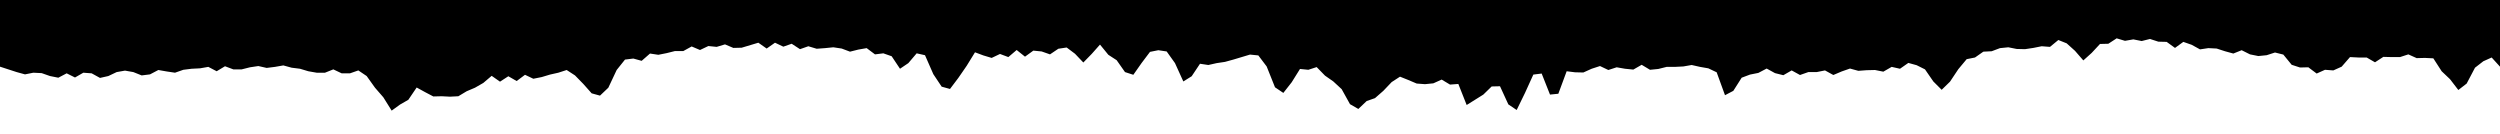
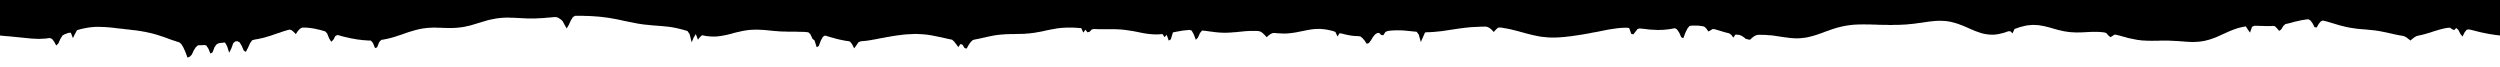
- <svg xmlns="http://www.w3.org/2000/svg" viewBox="0 0 1200 64" width="1200" height="64" preserveAspectRatio="none">
-   <path d="M0 0H1200V32L1200 32.0L1196 27.6L1192 29.4L1188 32.5L1184 40.1L1180 43.2L1176 38.0L1172 34.2L1168 28.0L1164 27.8L1160 27.9L1156 26.1L1152 27.4L1148 27.4L1144 27.3L1140 29.9L1136 27.6L1132 27.6L1128 27.4L1124 32.0L1120 33.8L1116 33.5L1112 35.3L1108 32.3L1104 32.4L1100 31.1L1096 26.2L1092 25.2L1088 26.5L1084 26.9L1080 26.1L1076 24.1L1072 25.7L1068 24.6L1064 23.3L1060 23.1L1056 23.7L1052 21.5L1048 20.1L1044 23.0L1040 20.1L1036 20.0L1032 18.7L1028 19.7L1024 18.9L1020 19.6L1016 18.4L1012 21.0L1008 21.1L1004 25.4L1000 29.0L996 24.4L992 20.8L988 19.2L984 22.5L980 22.2L976 23.0L972 23.6L968 23.5L964 22.7L960 23.1L956 24.6L952 24.8L948 27.6L944 28.4L940 33.2L936 39.2L932 43.1L928 39.1L924 33.3L920 31.3L916 30.2L912 33.0L908 32.1L904 34.4L900 33.6L896 33.7L892 34.0L888 32.9L884 34.3L880 36.0L876 33.8L872 34.6L868 34.6L864 36.0L860 33.8L856 36.1L852 35.1L848 32.9L844 35.0L840 35.8L836 37.3L832 43.6L828 45.7L824 34.7L820 32.8L816 32.1L812 31.2L808 31.9L804 32.1L800 32.1L796 33.1L792 33.5L788 31.1L784 33.4L780 33.0L776 32.3L772 33.6L768 31.7L764 33.0L760 34.8L756 34.7L752 34.2L748 45.0L744 45.4L740 35.3L736 35.8L732 44.6L728 52.8L724 50.1L720 41.4L716 41.5L712 45.4L708 47.9L704 50.4L700 40.3L696 40.6L692 38.2L688 40.0L684 40.4L680 40.1L676 38.4L672 36.8L668 39.4L664 43.6L660 47.1L656 48.5L652 52.3L648 50.0L644 42.8L640 39.1L636 36.3L632 32.2L628 33.5L624 33.1L620 39.5L616 44.6L612 41.9L608 31.9L604 26.6L600 26.2L596 27.4L592 28.6L588 29.7L584 30.3L580 31.2L576 30.6L572 36.6L568 39.1L564 30.3L560 24.7L556 24.1L552 24.9L548 30.2L544 35.9L540 34.6L536 28.9L532 26.3L528 21.4L524 25.9L520 30.0L516 25.8L512 22.8L508 23.4L504 26.1L500 24.7L496 24.3L492 27.2L488 24.0L484 27.4L480 25.9L476 27.8L472 26.6L468 25.1L464 31.6L460 37.4L456 42.7L452 41.6L448 35.6L444 26.5L440 25.6L436 30.3L432 33.0L428 27.0L424 25.6L420 26.1L416 23.1L412 23.8L408 24.8L404 23.3L400 22.7L396 23.1L392 23.4L388 22.2L384 23.6L380 21.0L376 22.4L372 20.5L368 23.3L364 20.5L360 21.7L356 22.9L352 23.0L348 21.3L344 22.5L340 22.1L336 24.0L332 22.3L328 24.5L324 24.5L320 25.5L316 26.3L312 25.7L308 29.2L304 28.1L300 28.6L296 33.6L292 42.1L288 45.9L284 44.8L280 40.3L276 36.2L272 33.6L268 34.9L264 35.8L260 37.0L256 37.8L252 35.9L248 38.9L244 36.6L240 39.2L236 36.4L232 39.8L228 42.1L224 43.8L220 46.2L216 46.4L212 46.2L208 46.3L204 44.2L200 42.0L196 47.9L192 50.2L188 53.1L184 46.7L180 42.1L176 36.5L172 33.8L168 35.2L164 35.2L160 33.3L156 34.9L152 34.9L148 34.2L144 33.0L140 32.5L136 31.4L132 32.1L128 32.6L124 31.7L120 32.3L116 33.3L112 33.3L108 31.8L104 34.2L100 32.1L96 32.8L92 33.0L88 33.5L84 34.9L80 34.3L76 33.6L72 35.7L68 36.2L64 34.6L60 33.9L56 34.6L52 36.5L48 37.4L44 35.2L40 34.9L36 37.2L32 35.2L28 37.3L24 36.5L20 35.1L16 34.9L12 35.7L8 34.6L4 33.3L0 32.0Z" fill="#000" />
+ <svg xmlns="http://www.w3.org/2000/svg" viewBox="0 0 2400 64" width="2400" height="64" preserveAspectRatio="none">
+   <path d="M0 0H2400V34.1L2400 34.1L2398 33.8L2396 33.6L2394 33.3L2392 33.0L2390 32.7L2388 32.3L2386 31.9L2384 31.5L2382 31.1L2380 30.6L2378 30.1L2376 29.6L2374 29.1L2372 28.6L2370 28.2L2368 28.6L2366 31.1L2364 35.1L2362 32.6L2360 28.7L2358 26.9L2356 28.9L2354 28.0L2352 26.6L2350 26.7L2348 27.0L2346 27.4L2344 27.9L2342 28.4L2340 29.0L2338 29.6L2336 30.2L2334 30.9L2332 31.5L2330 32.1L2328 32.7L2326 33.2L2324 33.7L2322 34.1L2320 34.6L2318 35.7L2316 37.2L2314 38.9L2312 37.3L2310 35.8L2308 34.8L2306 34.3L2304 34.0L2302 33.6L2300 33.2L2298 32.8L2296 32.3L2294 31.9L2292 31.4L2290 31.0L2288 30.6L2286 30.2L2284 29.8L2282 29.5L2280 29.2L2278 29.0L2276 28.8L2274 28.6L2272 28.4L2270 28.2L2268 28.1L2266 27.9L2264 27.7L2262 27.5L2260 27.2L2258 26.9L2256 26.6L2254 26.2L2252 25.8L2250 25.3L2248 24.8L2246 24.3L2244 23.7L2242 23.1L2240 22.5L2238 21.9L2236 21.3L2234 20.7L2232 20.2L2230 19.7L2228 20.5L2226 22.9L2224 26.4L2222 26.1L2220 22.3L2218 19.6L2216 18.5L2214 18.7L2212 19.0L2210 19.3L2208 19.7L2206 20.2L2204 20.6L2202 21.1L2200 21.7L2198 22.2L2196 22.7L2194 23.1L2192 24.9L2190 28.2L2188 29.7L2186 27.3L2184 25.2L2182 24.9L2180 25.0L2178 25.0L2176 25.0L2174 25.0L2172 24.9L2170 24.9L2168 24.8L2166 24.8L2164 24.8L2162 25.7L2160 31.3L2158 28.5L2156 25.3L2154 25.7L2152 26.1L2150 26.6L2148 27.1L2146 27.8L2144 28.5L2142 29.3L2140 30.1L2138 31.0L2136 31.9L2134 32.8L2132 33.7L2130 34.6L2128 35.5L2126 36.3L2124 37.0L2122 37.7L2120 38.3L2118 38.8L2116 39.3L2114 39.6L2112 39.9L2110 40.1L2108 40.2L2106 40.3L2104 40.3L2102 40.2L2100 40.1L2098 40.0L2096 39.8L2094 39.7L2092 39.5L2090 39.4L2088 39.3L2086 39.2L2084 39.1L2082 39.0L2080 39.0L2078 39.0L2076 39.0L2074 39.0L2072 39.1L2070 39.1L2068 39.1L2066 39.2L2064 39.1L2062 39.1L2060 39.0L2058 38.9L2056 38.8L2054 38.5L2052 38.3L2050 37.9L2048 37.5L2046 37.1L2044 36.7L2042 36.2L2040 35.6L2038 35.1L2036 34.5L2034 34.0L2032 33.5L2030 33.2L2028 34.5L2026 35.7L2024 34.0L2022 31.7L2020 31.1L2018 30.9L2016 30.7L2014 30.6L2012 30.6L2010 30.6L2008 30.6L2006 30.7L2004 30.8L2002 30.9L2000 31.0L1998 31.1L1996 31.1L1994 31.2L1992 31.1L1990 31.0L1988 30.9L1986 30.7L1984 30.4L1982 30.1L1980 29.7L1978 29.2L1976 28.8L1974 28.2L1972 27.7L1970 27.1L1968 26.5L1966 26.0L1964 25.5L1962 25.0L1960 24.7L1958 24.3L1956 24.1L1954 24.0L1952 23.9L1950 24.0L1948 24.2L1946 24.4L1944 24.8L1942 25.3L1940 25.8L1938 26.4L1936 27.1L1934 27.8L1932 32.0L1930 30.0L1928 30.0L1926 30.7L1924 31.4L1922 31.9L1920 32.4L1918 32.8L1916 33.1L1914 33.3L1912 33.3L1910 33.2L1908 33.0L1906 32.7L1904 32.3L1902 31.8L1900 31.1L1898 30.4L1896 29.7L1894 28.8L1892 28.0L1890 27.1L1888 26.2L1886 25.4L1884 24.5L1882 23.8L1880 23.0L1878 22.4L1876 21.8L1874 21.3L1872 20.8L1870 20.5L1868 20.2L1866 20.1L1864 20.0L1862 20.0L1860 20.0L1858 20.1L1856 20.3L1854 20.5L1852 20.7L1850 21.0L1848 21.3L1846 21.6L1844 21.9L1842 22.1L1840 22.4L1838 22.7L1836 22.9L1834 23.1L1832 23.3L1830 23.5L1828 23.6L1826 23.7L1824 23.8L1822 23.9L1820 23.9L1818 23.9L1816 24.0L1814 24.0L1812 23.9L1810 23.9L1808 23.9L1806 23.8L1804 23.8L1802 23.7L1800 23.6L1798 23.6L1796 23.5L1794 23.5L1792 23.5L1790 23.4L1788 23.4L1786 23.5L1784 23.5L1782 23.6L1780 23.7L1778 23.9L1776 24.1L1774 24.4L1772 24.7L1770 25.1L1768 25.5L1766 26.0L1764 26.5L1762 27.1L1760 27.7L1758 28.4L1756 29.1L1754 29.8L1752 30.5L1750 31.3L1748 32.0L1746 32.7L1744 33.4L1742 34.0L1740 34.6L1738 35.1L1736 35.6L1734 36.0L1732 36.3L1730 36.5L1728 36.7L1726 36.8L1724 36.8L1722 36.7L1720 36.6L1718 36.4L1716 36.1L1714 35.9L1712 35.6L1710 35.3L1708 35.0L1706 34.7L1704 34.4L1702 34.1L1700 33.9L1698 33.8L1696 33.6L1694 33.5L1692 33.5L1690 33.4L1688 33.4L1686 33.8L1684 34.8L1682 36.3L1680 38.2L1678 37.8L1676 37.3L1674 35.7L1672 34.4L1670 33.6L1668 33.3L1666 33.2L1664 36.1L1662 33.4L1660 32.0L1658 31.5L1656 31.0L1654 30.4L1652 29.8L1650 29.2L1648 28.6L1646 28.0L1644 27.9L1642 29.2L1640 30.2L1638 27.3L1636 25.5L1634 25.1L1632 24.8L1630 24.6L1628 24.6L1626 24.6L1624 24.6L1622 24.9L1620 27.3L1618 31.3L1616 36.7L1614 35.7L1612 31.3L1610 28.3L1608 27.1L1606 27.4L1604 27.8L1602 28.1L1600 28.3L1598 28.5L1596 28.7L1594 28.7L1592 28.8L1590 28.7L1588 28.6L1586 28.5L1584 28.4L1582 28.2L1580 27.9L1578 27.7L1576 27.5L1574 27.3L1572 27.9L1570 30.5L1568 33.0L1566 32.5L1564 26.9L1562 26.6L1560 26.6L1558 26.7L1556 26.8L1554 27.0L1552 27.2L1550 27.5L1548 27.8L1546 28.1L1544 28.4L1542 28.8L1540 29.2L1538 29.6L1536 30.0L1534 30.4L1532 30.8L1530 31.1L1528 31.5L1526 31.9L1524 32.3L1522 32.6L1520 33.0L1518 33.3L1516 33.6L1514 33.9L1512 34.2L1510 34.5L1508 34.8L1506 35.0L1504 35.2L1502 35.5L1500 35.6L1498 35.8L1496 35.9L1494 36.0L1492 36.0L1490 36.0L1488 36.0L1486 35.9L1484 35.7L1482 35.5L1480 35.3L1478 35.0L1476 34.6L1474 34.2L1472 33.8L1470 33.3L1468 32.8L1466 32.3L1464 31.8L1462 31.2L1460 30.7L1458 30.1L1456 29.6L1454 29.1L1452 28.6L1450 28.1L1448 27.7L1446 27.3L1444 27.0L1442 26.6L1440 26.4L1438 26.6L1436 28.5L1434 30.7L1432 28.5L1430 26.9L1428 25.9L1426 25.5L1424 25.6L1422 25.6L1420 25.7L1418 25.8L1416 25.9L1414 26.0L1412 26.1L1410 26.3L1408 26.5L1406 26.7L1404 27.0L1402 27.2L1400 27.5L1398 27.8L1396 28.1L1394 28.4L1392 28.7L1390 29.0L1388 29.3L1386 29.6L1384 29.9L1382 30.1L1380 30.3L1378 30.5L1376 30.7L1374 30.8L1372 30.9L1370 30.9L1368 31.2L1366 35.8L1364 40.3L1362 33.2L1360 30.5L1358 30.3L1356 30.1L1354 29.9L1352 29.7L1350 29.5L1348 29.3L1346 29.2L1344 29.1L1342 29.1L1340 29.1L1338 29.2L1336 29.3L1334 29.5L1332 29.8L1330 30.7L1328 33.8L1326 33.6L1324 31.6L1322 31.8L1320 33.1L1318 35.6L1316 38.9L1314 41.4L1312 42.0L1310 38.9L1308 36.6L1306 35.0L1304 34.7L1302 34.6L1300 34.5L1298 34.3L1296 34.0L1294 33.6L1292 33.2L1290 32.7L1288 32.2L1286 31.9L1284 35.0L1282 30.7L1280 29.9L1278 29.4L1276 28.9L1274 28.5L1272 28.2L1270 28.0L1268 27.8L1266 27.8L1264 27.8L1262 27.9L1260 28.1L1258 28.4L1256 28.7L1254 29.1L1252 29.5L1250 29.9L1248 30.3L1246 30.7L1244 31.1L1242 31.4L1240 31.7L1238 31.9L1236 32.1L1234 32.2L1232 32.2L1230 32.1L1228 32.0L1226 31.9L1224 31.7L1222 31.7L1220 32.5L1218 33.9L1216 35.7L1214 33.5L1212 31.6L1210 30.3L1208 29.8L1206 29.7L1204 29.7L1202 29.7L1200 29.7L1198 29.8L1196 29.9L1194 30.1L1192 30.3L1190 30.5L1188 30.7L1186 30.9L1184 31.0L1182 31.2L1180 31.3L1178 31.4L1176 31.4L1174 31.4L1172 31.3L1170 31.2L1168 31.0L1166 30.8L1164 30.5L1162 30.3L1160 30.0L1158 29.7L1156 29.5L1154 29.3L1152 31.7L1150 36.1L1148 38.2L1146 32.9L1144 29.4L1142 28.7L1140 28.9L1138 29.1L1136 29.3L1134 29.6L1132 30.0L1130 30.3L1128 30.7L1126 31.1L1124 37.7L1122 39.0L1120 33.4L1118 35.7L1116 32.7L1114 32.9L1112 33.0L1110 33.0L1108 33.0L1106 32.9L1104 32.7L1102 32.5L1100 32.2L1098 31.9L1096 31.5L1094 31.1L1092 30.7L1090 30.3L1088 29.9L1086 29.6L1084 29.3L1082 29.0L1080 28.7L1078 28.5L1076 28.3L1074 28.2L1072 28.1L1070 28.0L1068 28.0L1066 28.0L1064 28.0L1062 28.0L1060 28.0L1058 28.0L1056 28.0L1054 28.0L1052 27.9L1050 27.8L1048 28.4L1046 30.5L1044 31.0L1042 28.5L1040 31.3L1038 27.0L1036 26.9L1034 26.7L1032 26.6L1030 26.5L1028 26.5L1026 26.5L1024 26.5L1022 26.6L1020 26.7L1018 26.9L1016 27.1L1014 27.4L1012 27.8L1010 28.1L1008 28.5L1006 28.9L1004 29.3L1002 29.8L1000 30.2L998 30.6L996 30.9L994 31.3L992 31.6L990 31.8L988 32.1L986 32.2L984 32.4L982 32.5L980 32.5L978 32.6L976 32.6L974 32.7L972 32.7L970 32.7L968 32.8L966 32.8L964 33.0L962 33.1L960 33.3L958 33.5L956 33.8L954 34.1L952 34.5L950 34.9L948 35.3L946 35.8L944 36.2L942 36.7L940 37.1L938 37.5L936 37.9L934 38.4L932 40.2L930 43.0L928 46.6L926 46.2L924 42.9L922 42.3L920 45.2L918 42.5L916 39.9L914 38.1L912 37.7L910 37.3L908 36.8L906 36.4L904 35.9L902 35.5L900 35.1L898 34.7L896 34.3L894 33.9L892 33.6L890 33.3L888 33.1L886 32.9L884 32.8L882 32.7L880 32.6L878 32.6L876 32.7L874 32.8L872 32.9L870 33.0L868 33.2L866 33.4L864 33.7L862 33.9L860 34.2L858 34.5L856 34.8L854 35.2L852 35.5L850 35.9L848 36.3L846 36.6L844 37.0L842 37.4L840 37.8L838 38.1L836 38.5L834 38.8L832 39.1L830 39.3L828 39.5L826 39.7L824 40.7L822 43.7L820 46.4L818 42.4L816 39.9L814 39.4L812 39.2L810 38.8L808 38.4L806 38.0L804 37.5L802 37.0L800 36.4L798 35.9L796 35.3L794 34.7L792 34.1L790 35.3L788 38.9L786 44.2L784 45.3L782 38.9L780 37.2L778 32.9L776 31.0L774 30.8L772 30.6L770 30.6L768 30.5L766 30.5L764 30.4L762 30.4L760 30.4L758 30.4L756 30.4L754 30.3L752 30.3L750 30.2L748 30.1L746 29.9L744 29.8L742 29.6L740 29.4L738 29.2L736 29.0L734 28.8L732 28.7L730 28.6L728 28.5L726 28.5L724 28.5L722 28.6L720 28.7L718 28.9L716 29.2L714 29.5L712 29.9L710 30.4L708 30.8L706 31.3L704 31.8L702 32.4L700 32.9L698 33.4L696 33.8L694 34.2L692 34.5L690 34.8L688 35.0L686 35.1L684 35.1L682 35.0L680 34.8L678 34.6L676 34.2L674 33.8L672 35.6L670 38.1L668 32.7L666 35.9L664 40.6L662 32.7L660 29.8L658 29.2L656 28.6L654 28.1L652 27.6L650 27.1L648 26.7L646 26.3L644 26.0L642 25.7L640 25.5L638 25.3L636 25.1L634 24.9L632 24.8L630 24.6L628 24.5L626 24.3L624 24.1L622 23.9L620 23.7L618 23.5L616 23.2L614 22.9L612 22.6L610 22.2L608 21.8L606 21.4L604 21.0L602 20.6L600 20.2L598 19.8L596 19.3L594 18.9L592 18.5L590 18.1L588 17.8L586 17.4L584 17.1L582 16.8L580 16.6L578 16.3L576 16.1L574 15.9L572 15.8L570 15.6L568 15.5L566 15.4L564 15.3L562 15.3L560 15.2L558 15.2L556 15.2L554 15.2L552 15.2L550 16.4L548 19.6L546 24.0L544 27.3L542 23.8L540 20.1L538 18.4L536 17.1L534 16.4L532 16.4L530 16.6L528 16.8L526 16.9L524 17.1L522 17.3L520 17.4L518 17.5L516 17.6L514 17.7L512 17.7L510 17.7L508 17.7L506 17.7L504 17.6L502 17.5L500 17.4L498 17.3L496 17.2L494 17.1L492 17.0L490 17.0L488 16.9L486 16.9L484 17.0L482 17.1L480 17.3L478 17.5L476 17.8L474 18.2L472 18.6L470 19.0L468 19.5L466 20.1L464 20.7L462 21.3L460 21.9L458 22.5L456 23.1L454 23.7L452 24.3L450 24.8L448 25.2L446 25.7L444 26.0L442 26.3L440 26.5L438 26.7L436 26.8L434 26.9L432 26.9L430 26.9L428 26.8L426 26.8L424 26.7L422 26.6L420 26.6L418 26.5L416 26.5L414 26.6L412 26.7L410 26.8L408 27.1L406 27.3L404 27.7L402 28.1L400 28.6L398 29.1L396 29.7L394 30.3L392 30.9L390 31.6L388 32.3L386 33.0L384 33.7L382 34.3L380 35.0L378 35.6L376 36.2L374 36.7L372 37.2L370 37.6L368 38.0L366 38.3L364 40.5L362 45.5L360 46.1L358 41.2L356 38.9L354 38.9L352 38.8L350 38.6L348 38.5L346 38.2L344 38.0L342 37.7L340 37.3L338 37.0L336 36.6L334 36.1L332 35.7L330 35.2L328 34.7L326 34.1L324 33.6L322 34.5L320 38.2L318 40.1L316 36.9L314 32.0L312 30.0L310 29.5L308 28.9L306 28.4L304 28.0L302 27.5L300 27.2L298 26.9L296 26.7L294 26.5L292 26.5L290 26.5L288 27.6L286 29.7L284 32.7L282 30.7L280 29.0L278 28.4L276 28.9L274 29.5L272 30.1L270 30.8L268 31.5L266 32.1L264 32.8L262 33.5L260 34.2L258 34.8L256 35.4L254 36.0L252 36.5L250 36.9L248 37.4L246 37.7L244 38.1L242 38.7L240 41.6L238 46.0L236 49.8L234 48.5L232 43.9L230 40.6L228 39.6L226 39.7L224 41.3L222 46.7L220 50.6L218 44.3L216 40.8L214 41.0L212 41.2L210 41.5L208 42.5L206 45.2L204 50.3L202 51.4L200 46.6L198 43.6L196 43.2L194 43.4L192 43.4L190 43.5L188 45.3L186 48.4L184 52.6L182 54.5L180 55.3L178 49.9L176 45.5L174 42.2L172 40.6L170 40.0L168 39.3L166 38.7L164 38.0L162 37.3L160 36.5L158 35.8L156 35.1L154 34.5L152 33.8L150 33.2L148 32.6L146 32.1L144 31.6L142 31.2L140 30.7L138 30.4L136 30.0L134 29.7L132 29.4L130 29.1L128 28.9L126 28.7L124 28.4L122 28.2L120 28.0L118 27.7L116 27.5L114 27.3L112 27.1L110 26.8L108 26.6L106 26.4L104 26.2L102 26.1L100 25.9L98 25.9L96 25.8L94 25.8L92 25.8L90 25.9L88 26.1L86 26.3L84 26.6L82 27.0L80 27.4L78 27.8L76 28.4L74 28.9L72 32.5L70 36.6L68 31.4L66 31.5L64 32.2L62 32.9L60 34.1L58 37.3L56 41.7L54 43.7L52 40.0L50 37.4L48 36.5L46 36.7L44 37.0L42 37.1L40 37.2L38 37.3L36 37.3L34 37.2L32 37.1L30 37.0L28 36.8L26 36.6L24 36.4L22 36.2L20 36.0L18 35.8L16 35.6L14 35.4L12 35.2L10 35.0L8 34.8L6 34.7L4 34.5L2 34.3L0 34.1Z" fill="#000" />
</svg>
